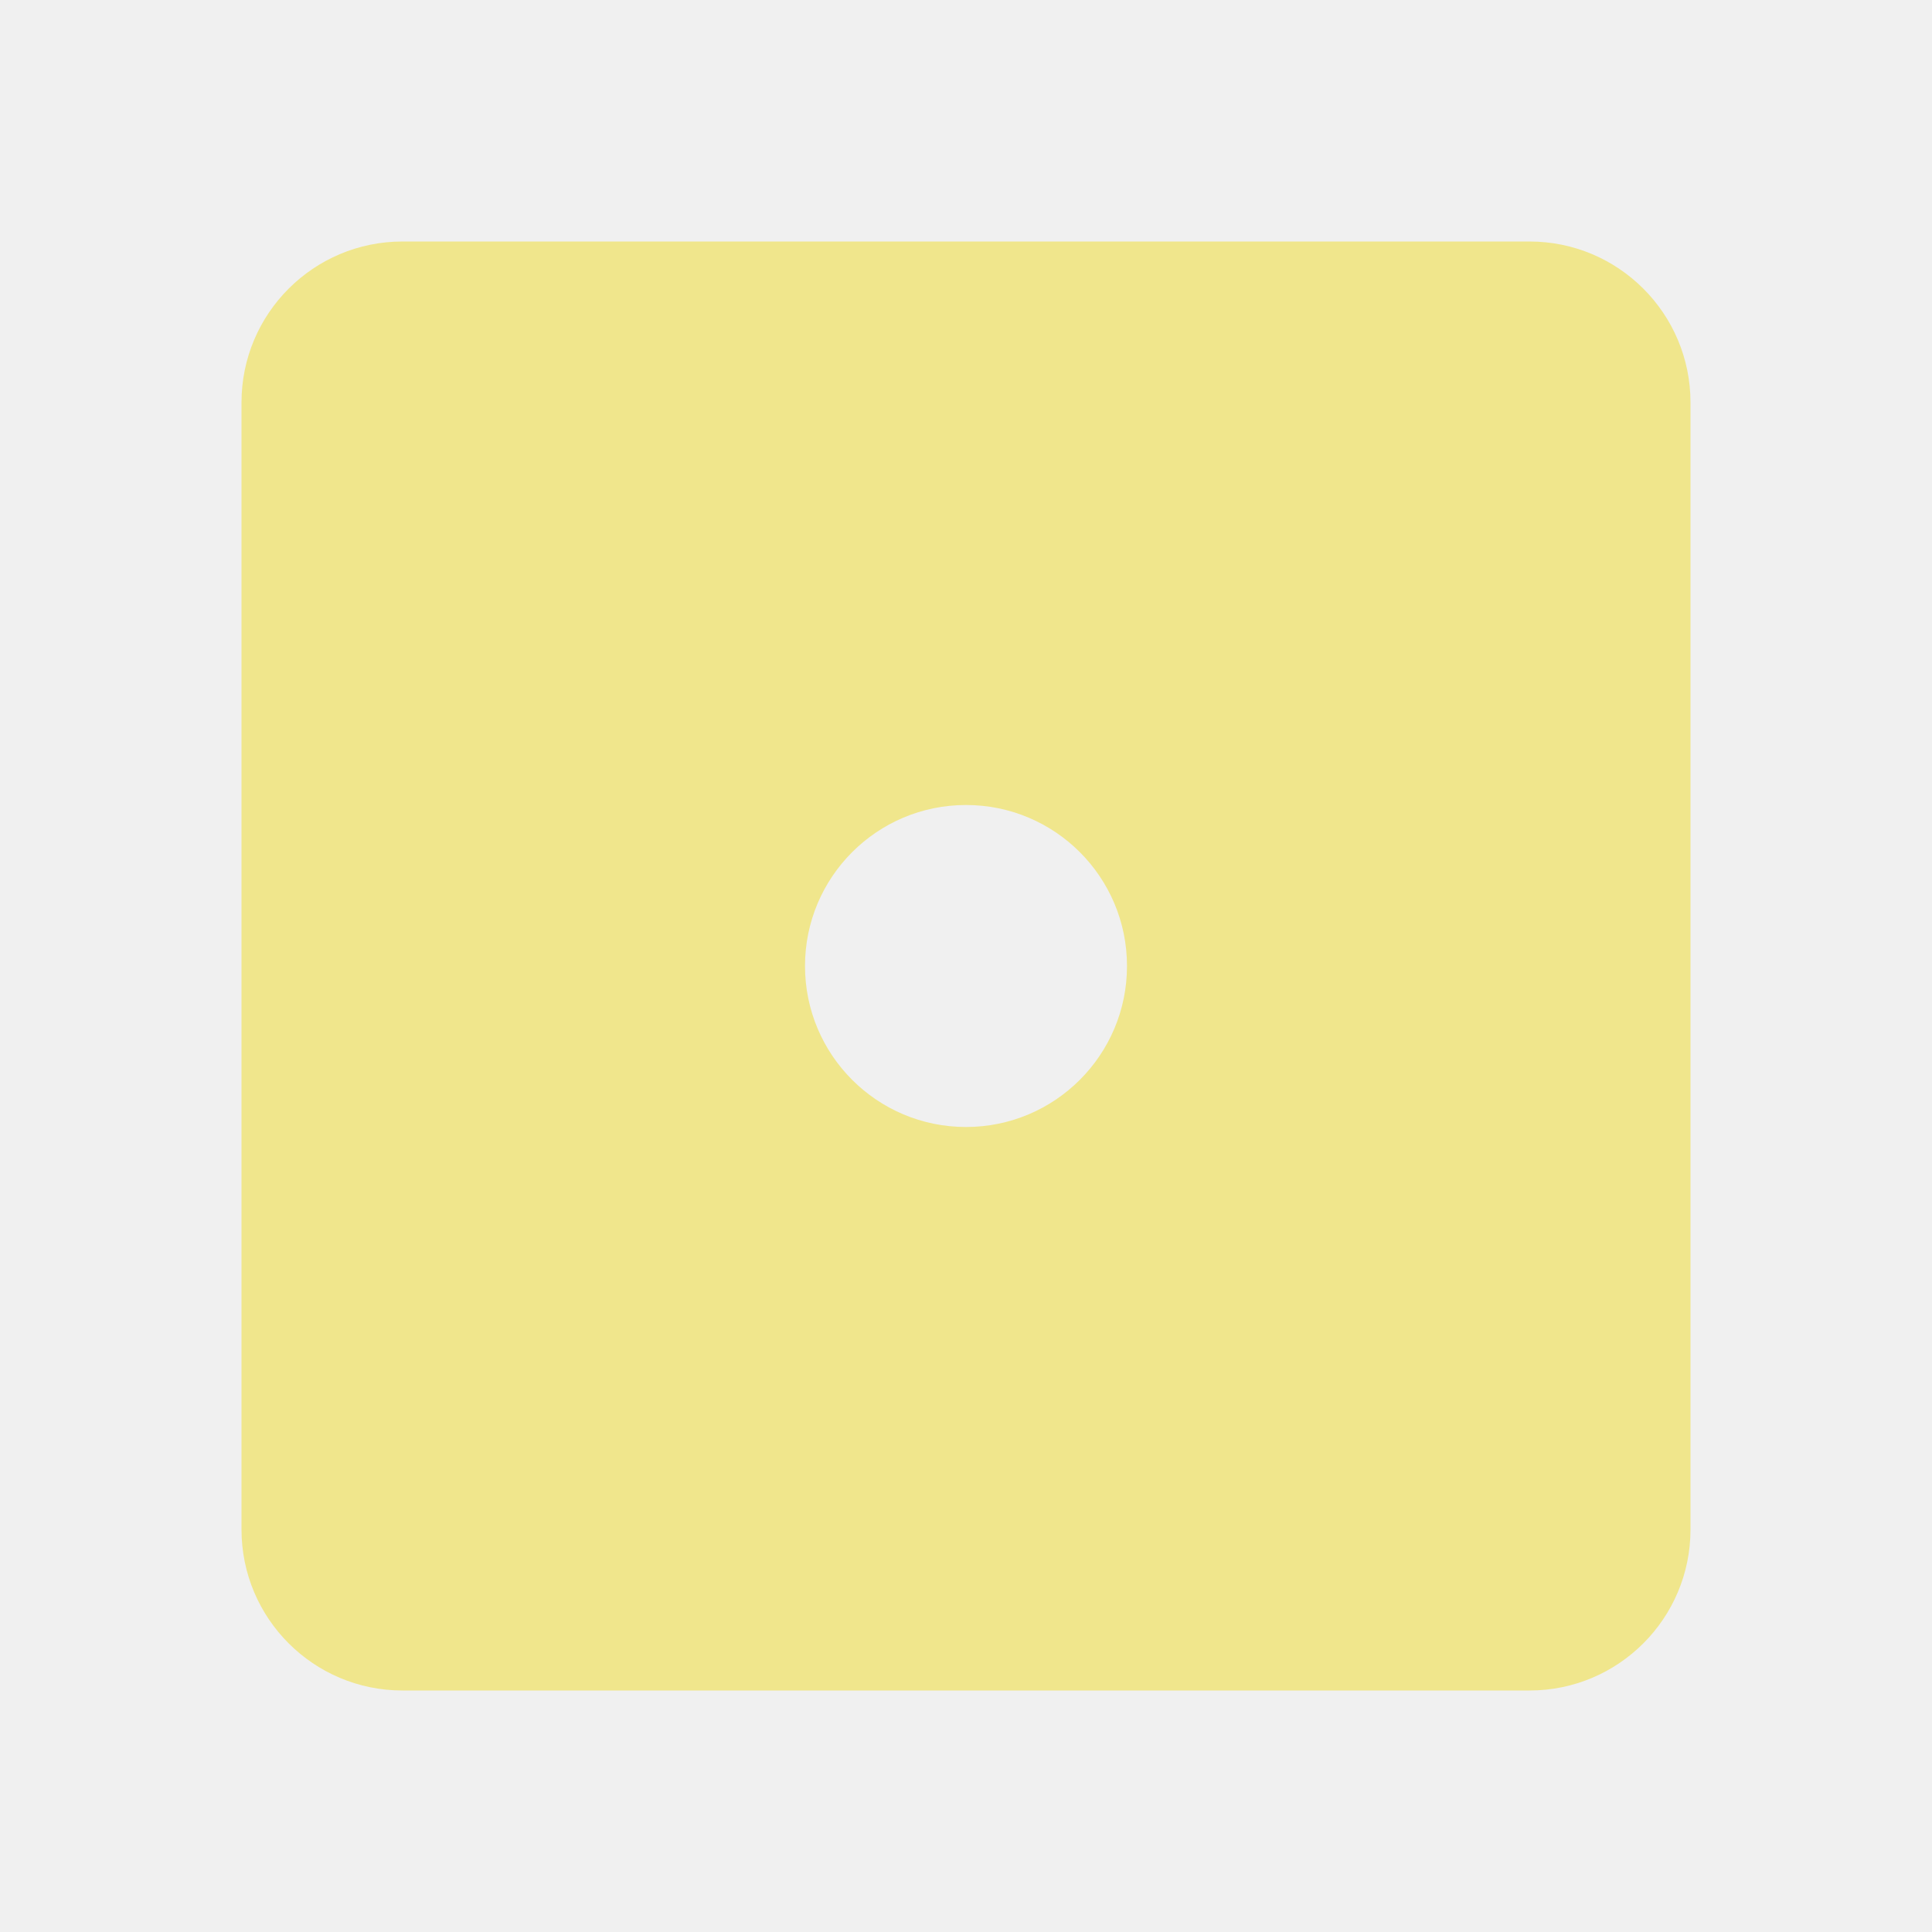
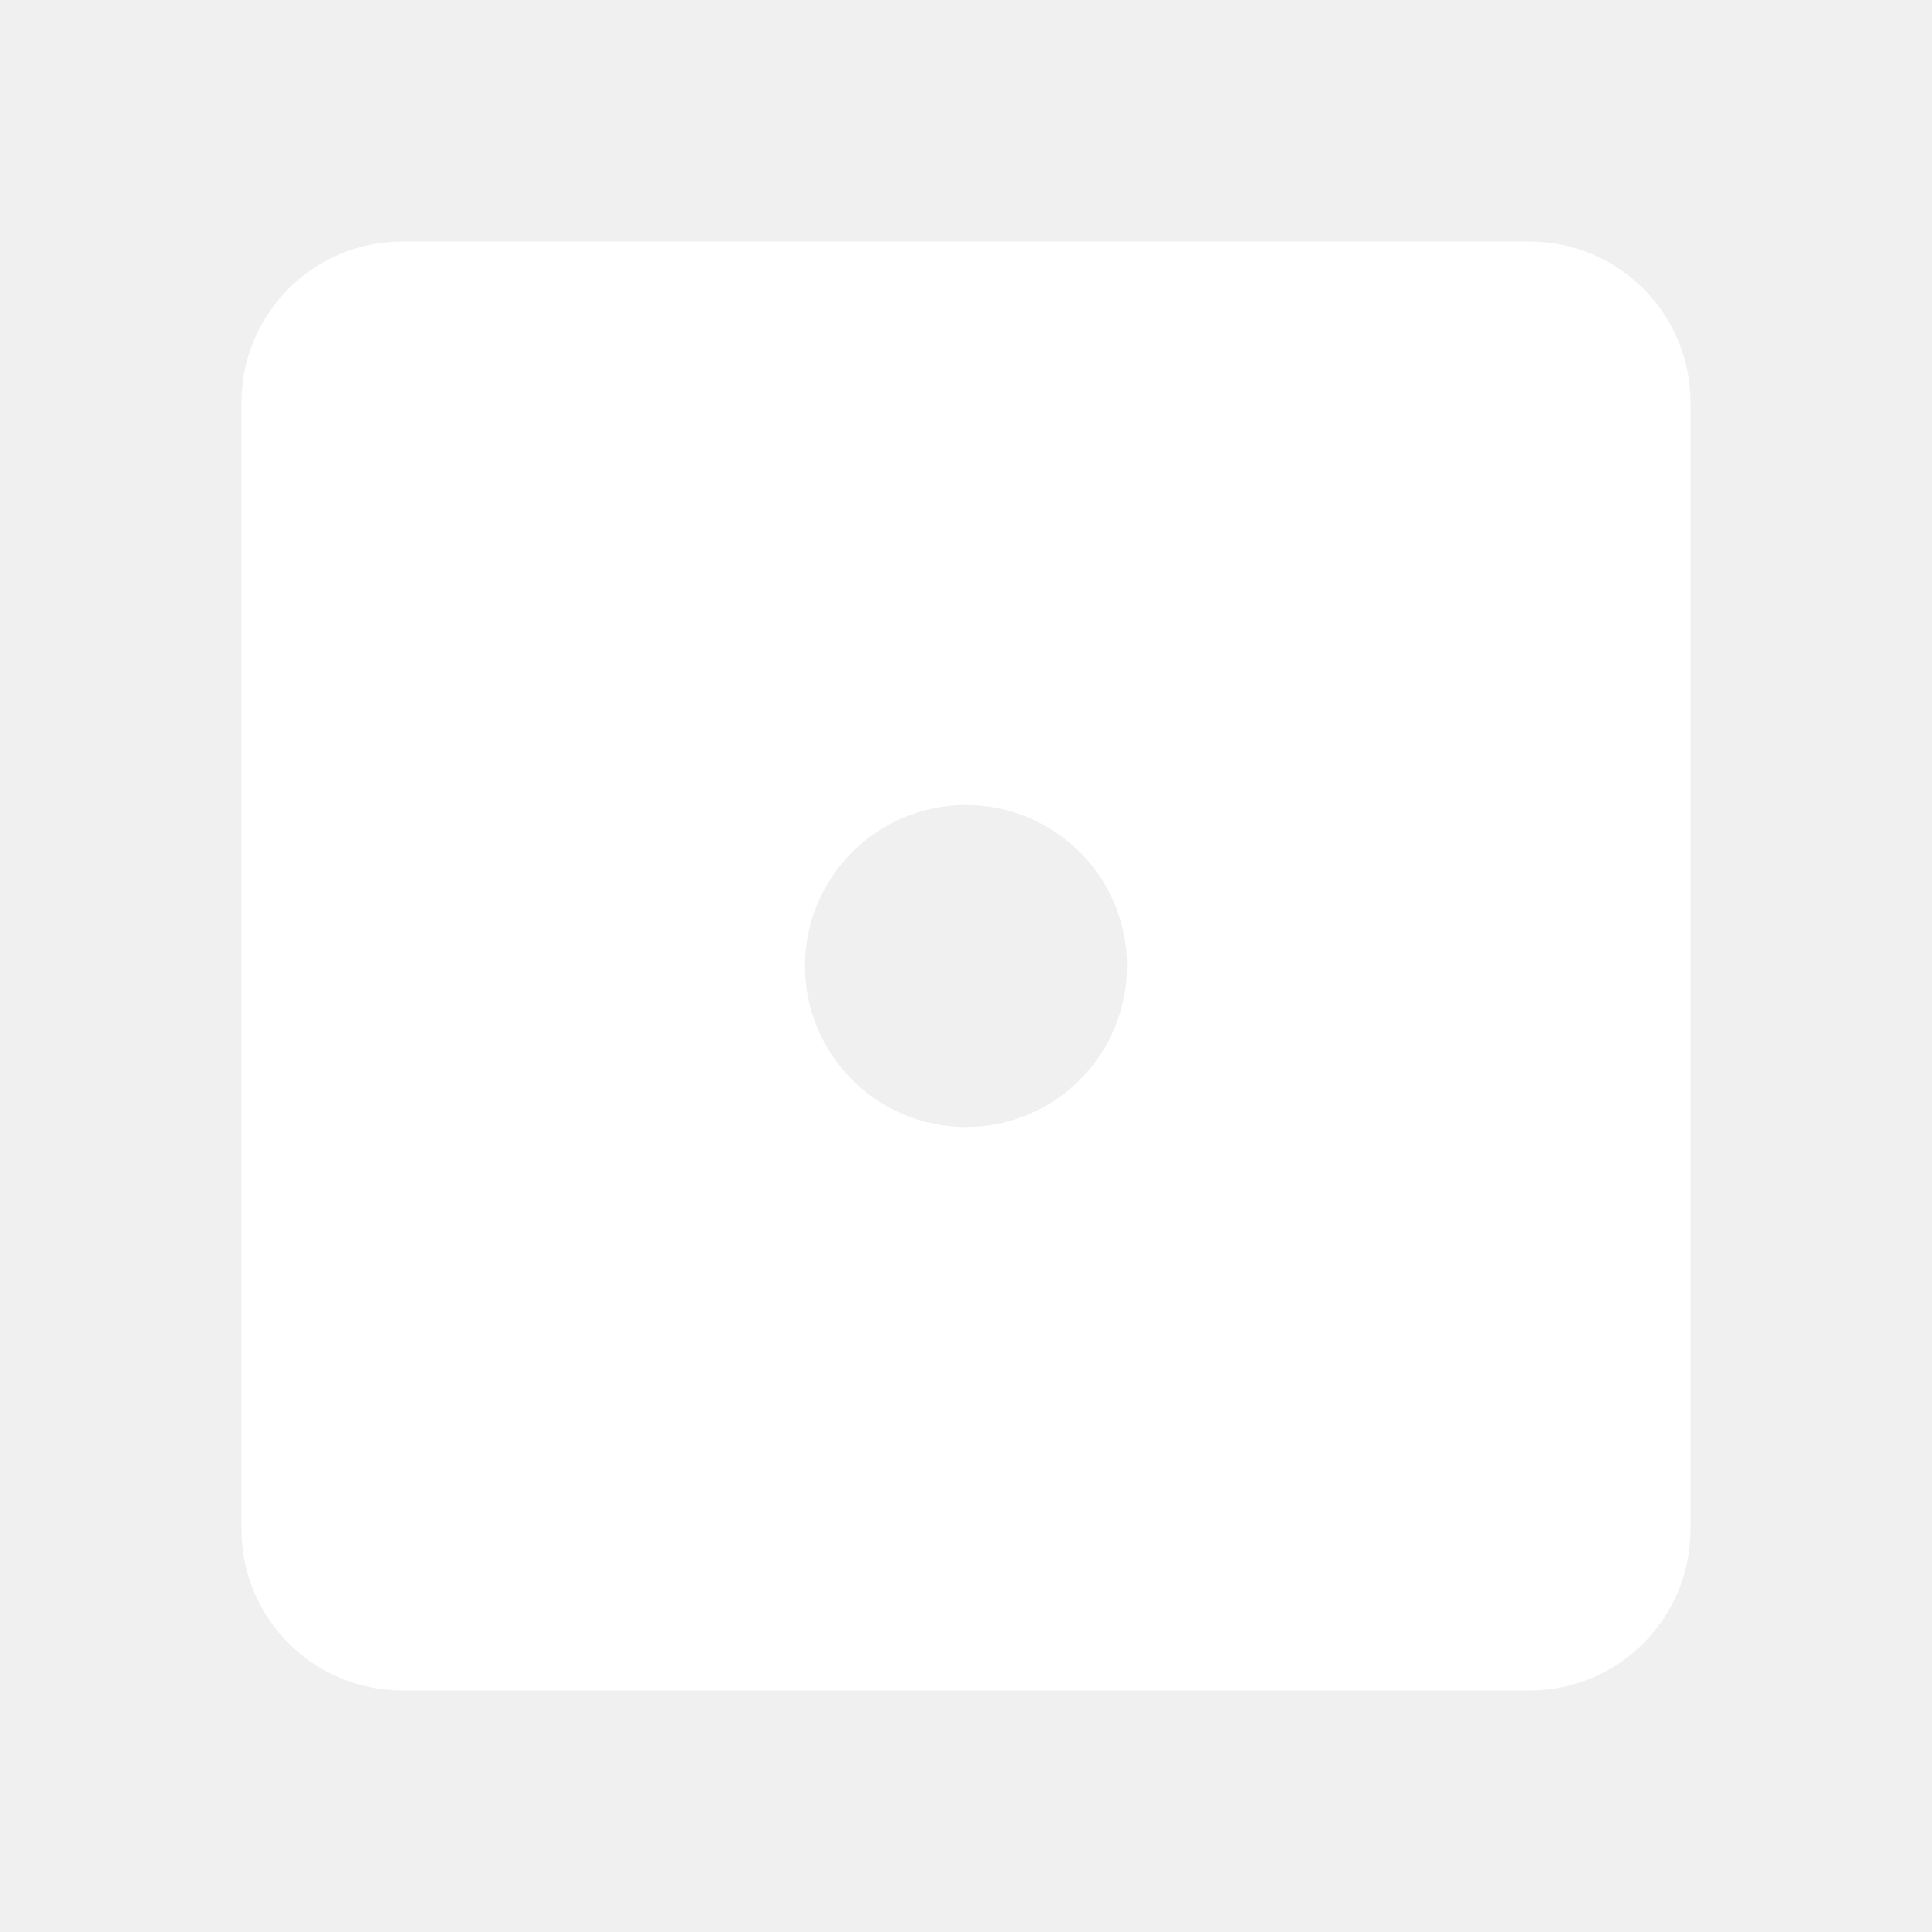
- <svg xmlns="http://www.w3.org/2000/svg" viewBox="0 0 24 24" style="fill: khaki;">
+ <svg xmlns="http://www.w3.org/2000/svg" viewBox="0 0 24 24" style="fill: white;">
  <path d="M5,3H19A2,2 0 0,1 21,5V19A2,2 0 0,1 19,21H5A2,2 0 0,1 3,19V5A2,2 0 0,1 5,3M12,10A2,2 0 0,0 10,12A2,2 0 0,0 12,14A2,2 0 0,0 14,12A2,2 0 0,0 12,10Z" />
</svg>
